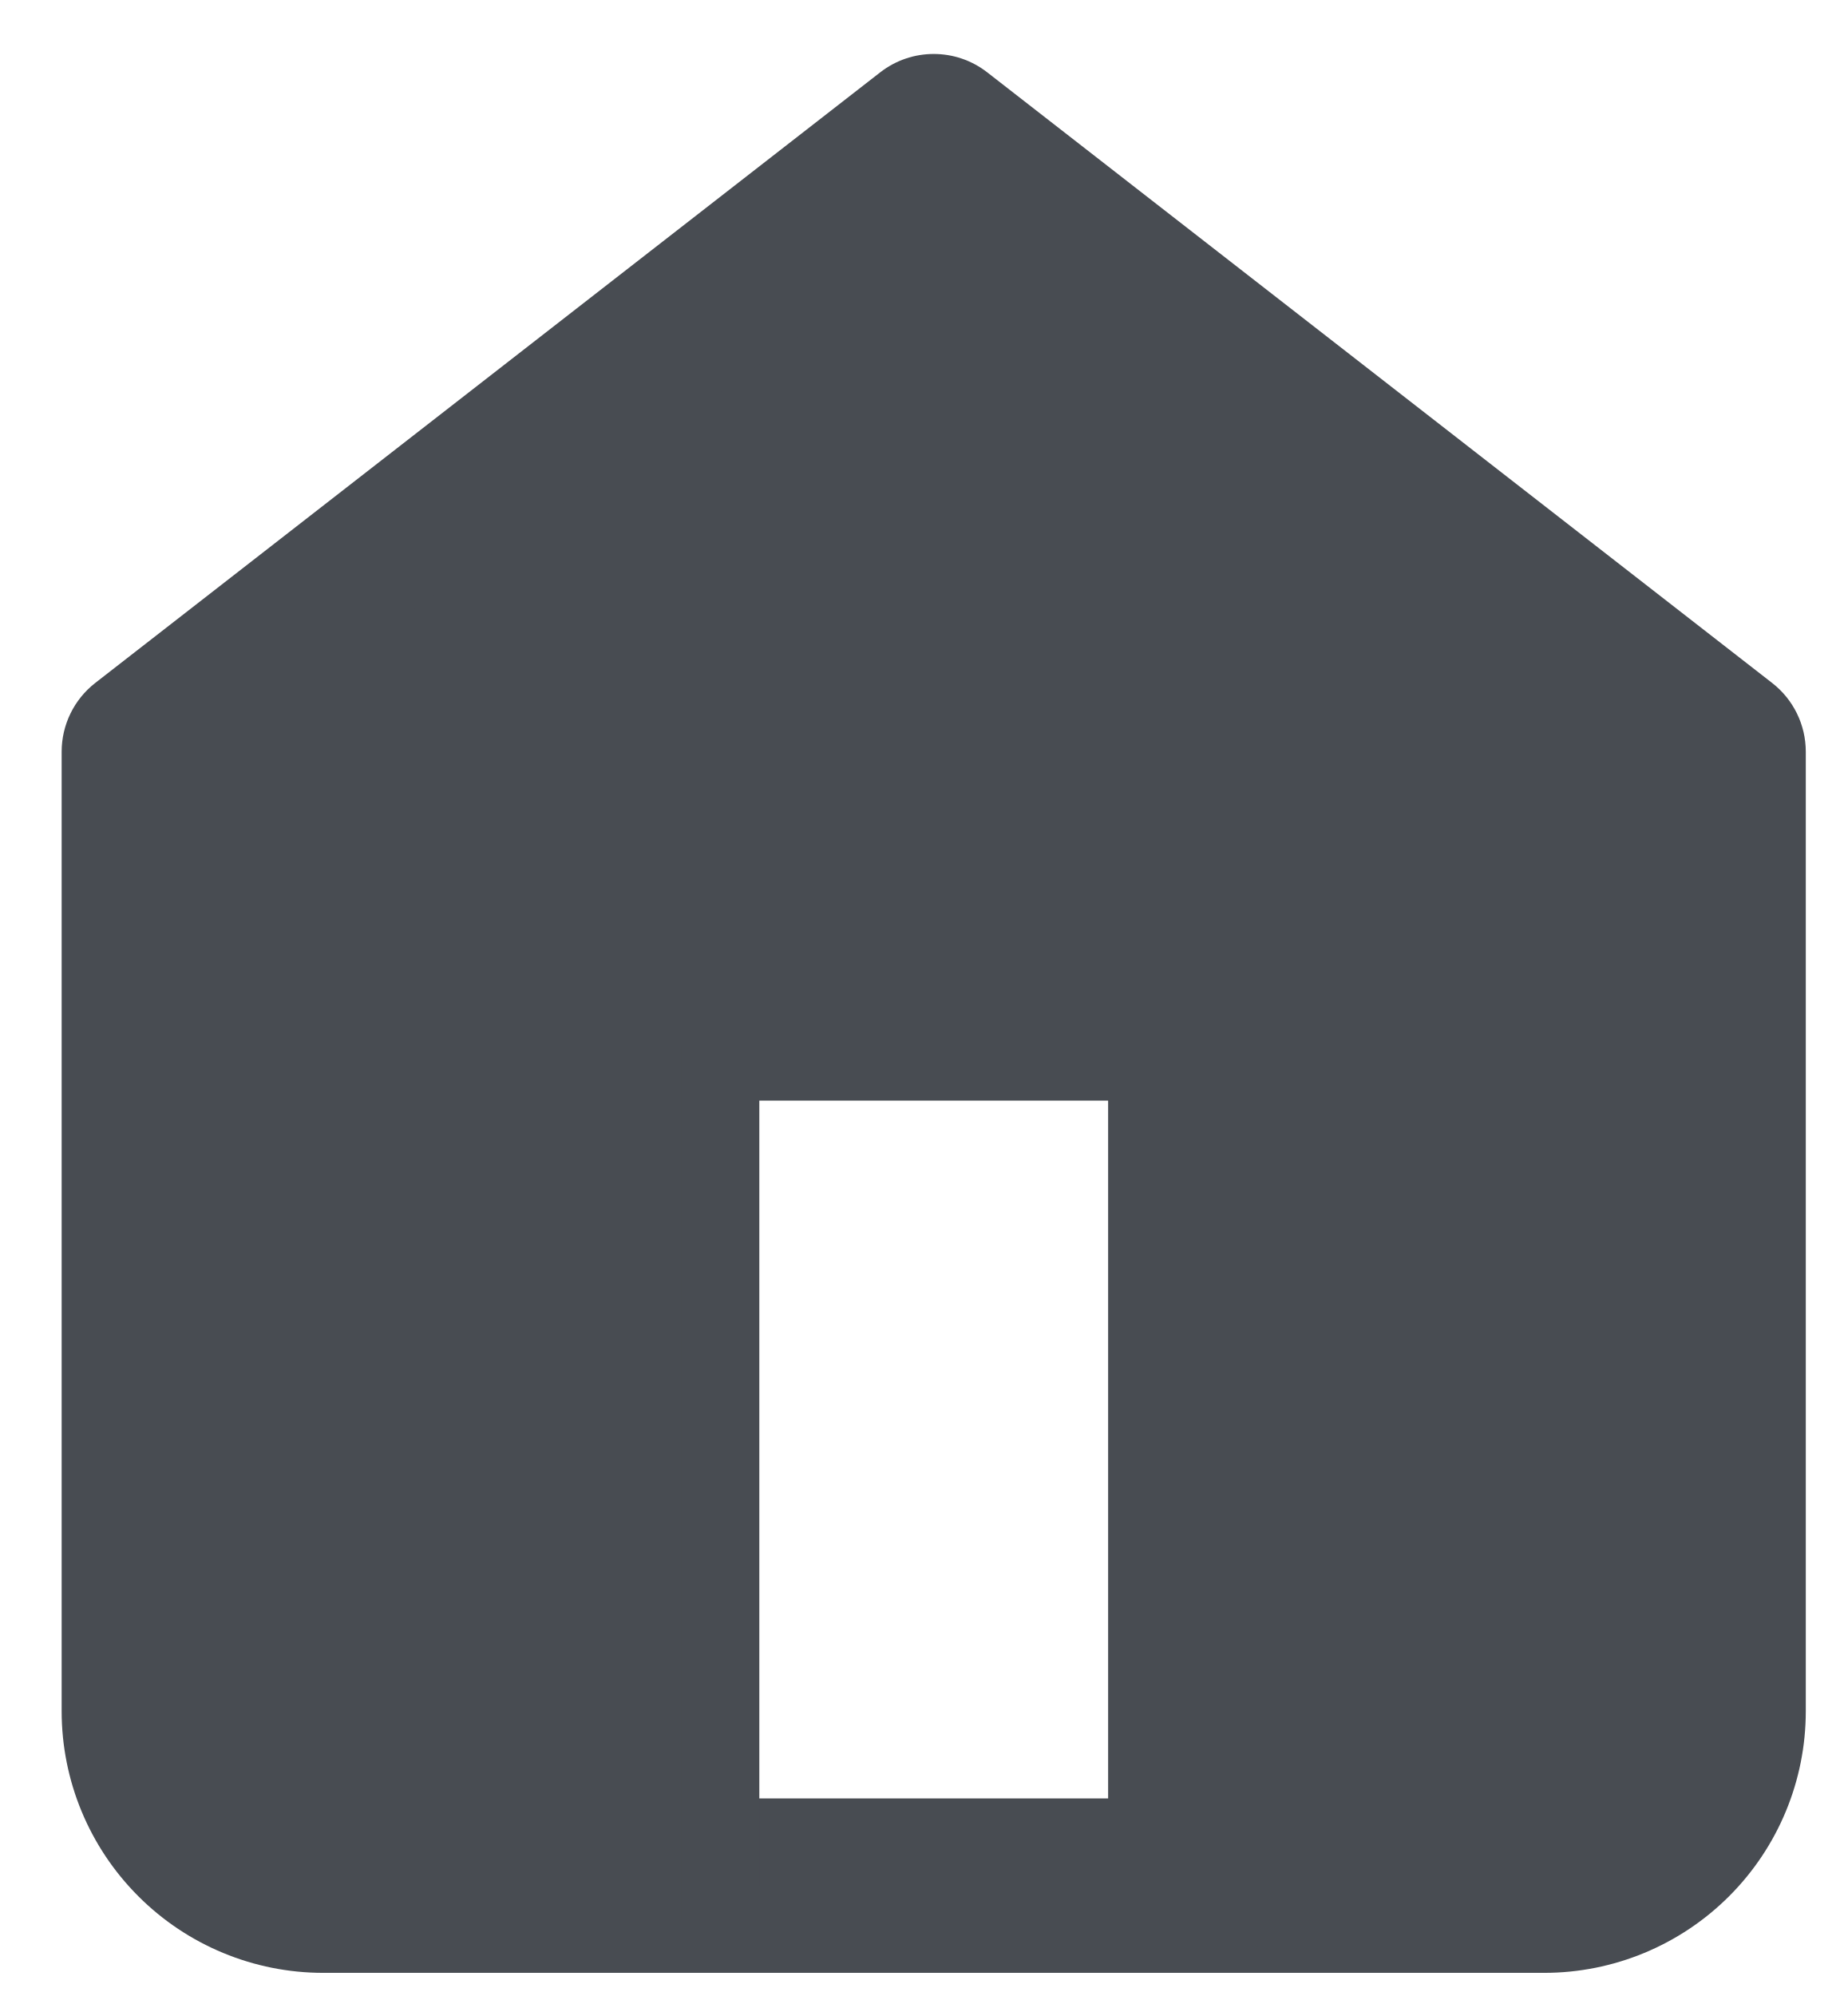
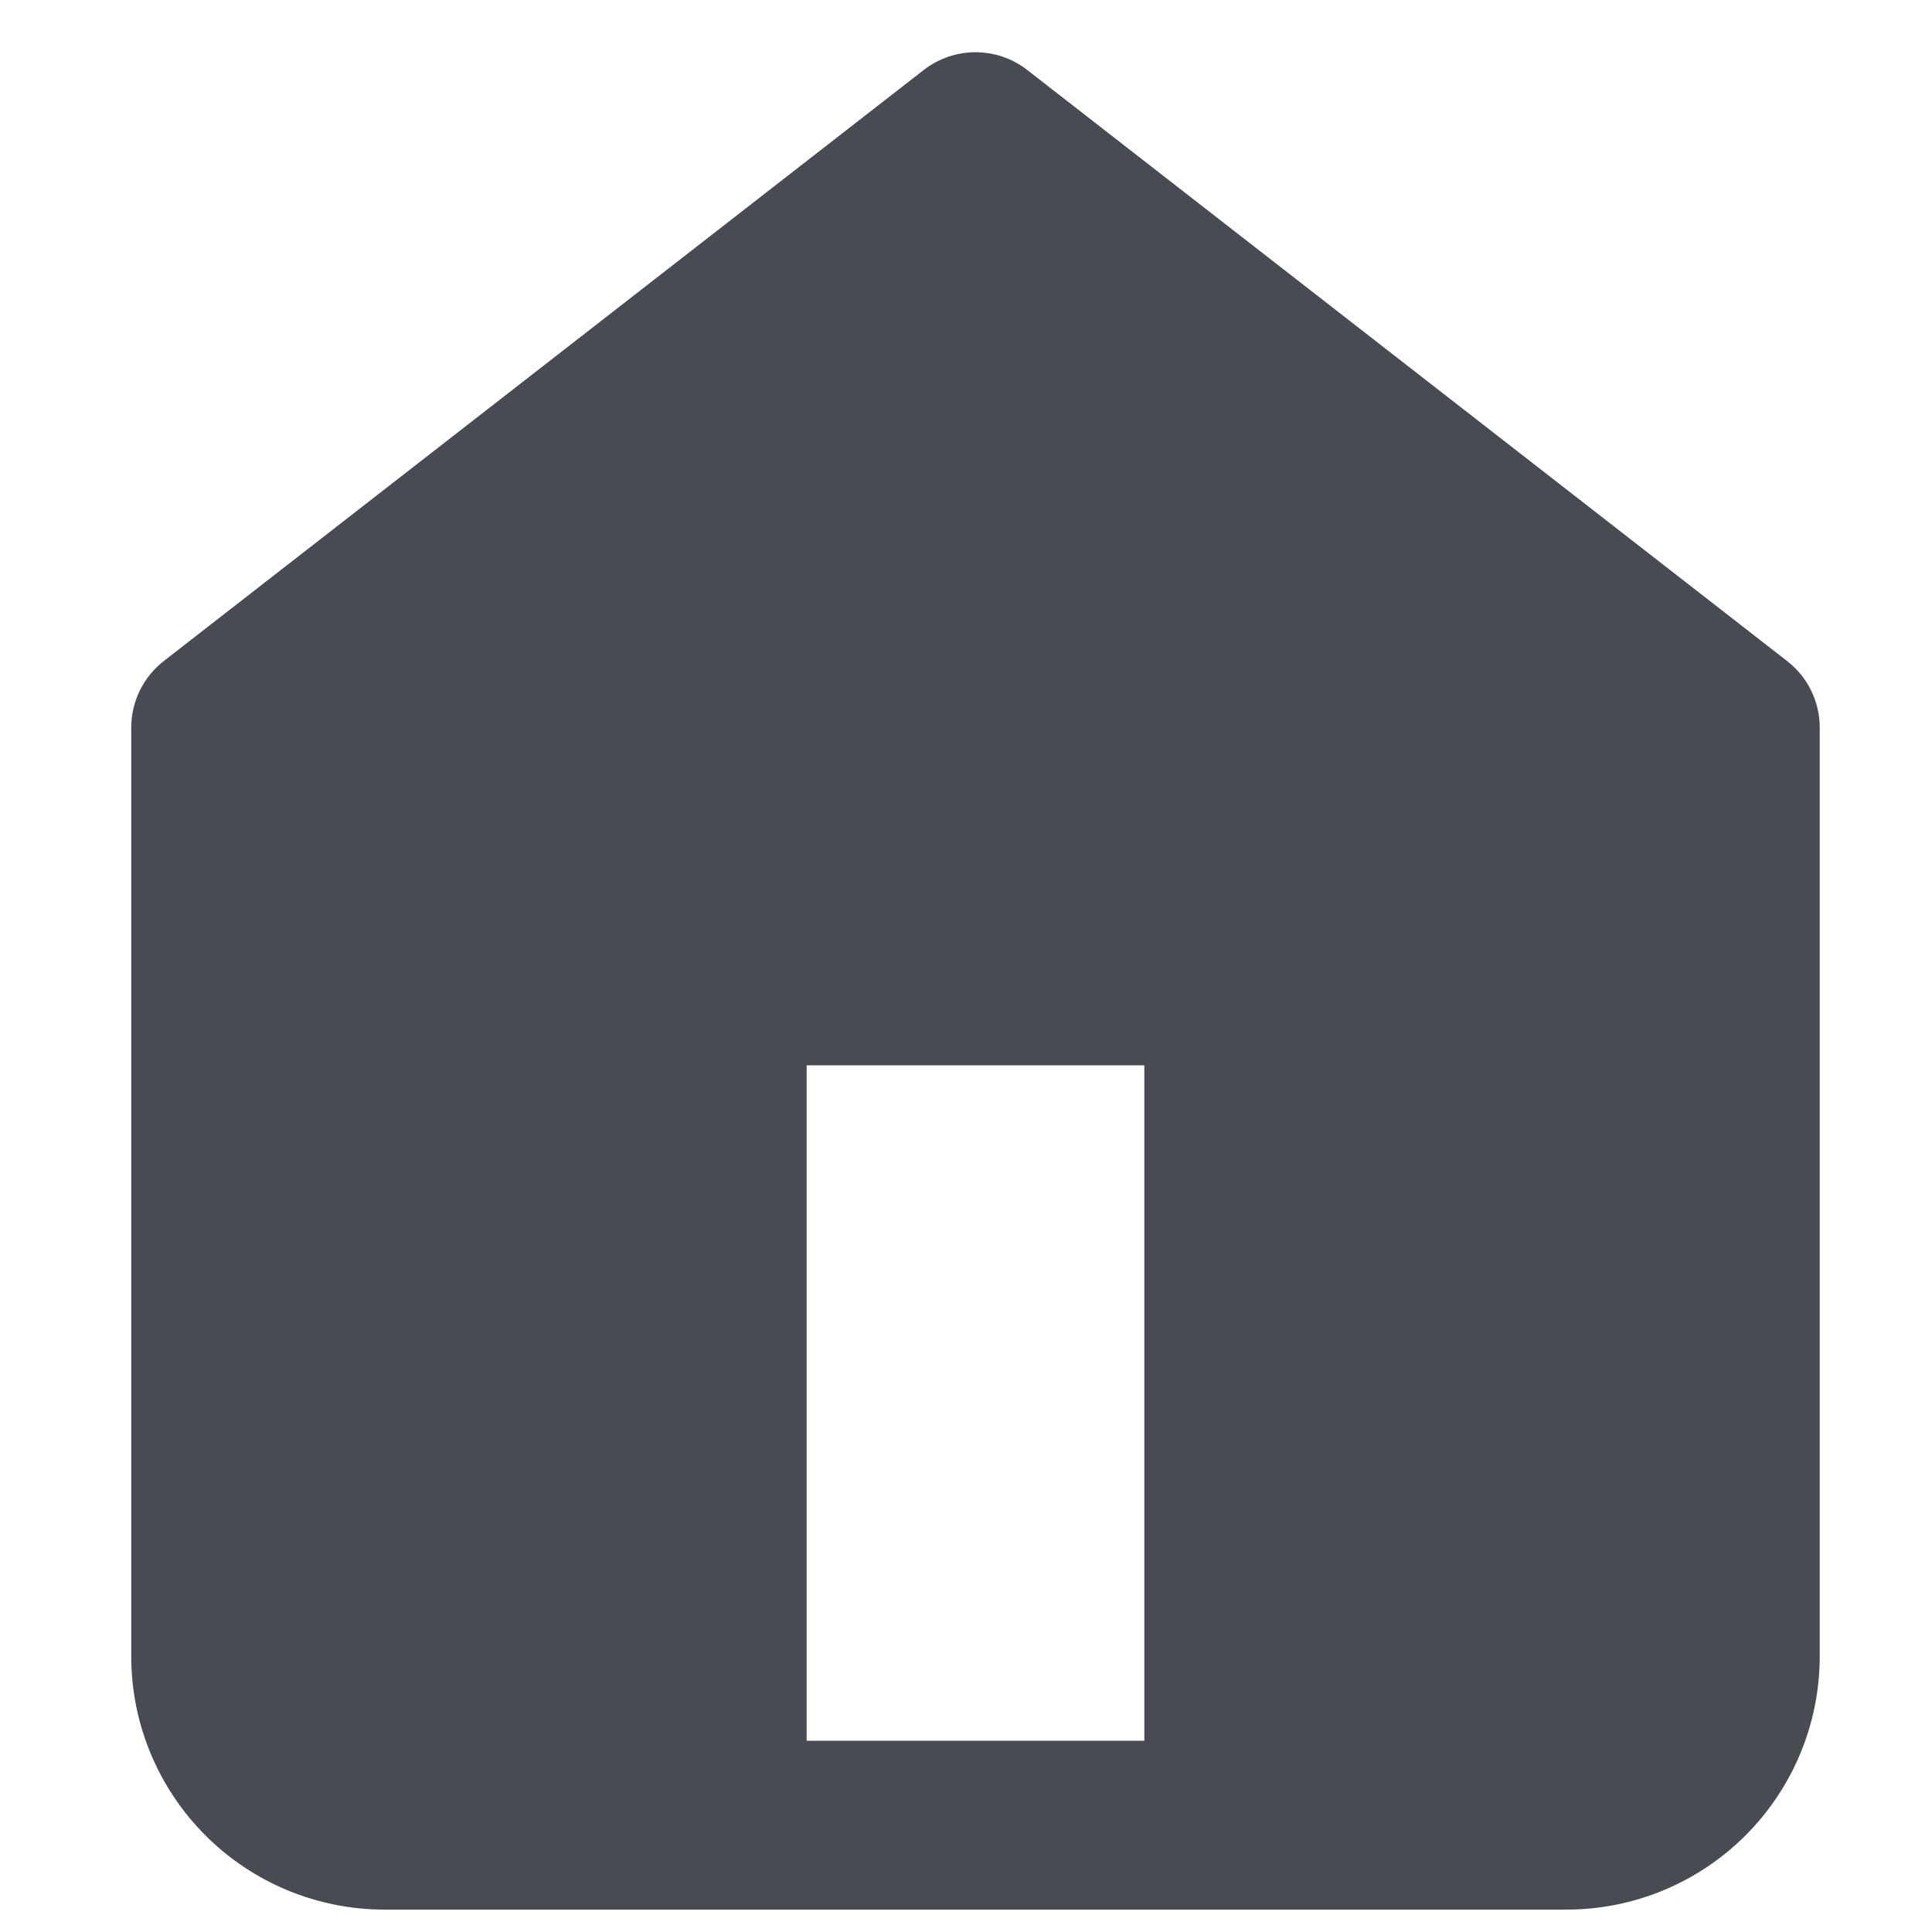
- <svg xmlns="http://www.w3.org/2000/svg" width="25" height="27" viewBox="0 0 25 27" fill="none">
+ <svg xmlns="http://www.w3.org/2000/svg" width="24" height="24" viewBox="0 0 25 27" fill="none">
  <path fill-rule="evenodd" clip-rule="evenodd" d="M11.908 0.979C12.334 0.647 12.931 0.647 13.357 0.979L23.975 9.238C24.263 9.461 24.431 9.805 24.431 10.169V23.147C24.431 24.086 24.058 24.986 23.394 25.65C22.73 26.314 21.83 26.687 20.891 26.687H4.373C3.435 26.687 2.534 26.314 1.871 25.65C1.207 24.986 0.834 24.086 0.834 23.147V10.169C0.834 9.805 1.002 9.461 1.289 9.238L11.908 0.979ZM3.193 10.746V23.147C3.193 23.46 3.318 23.76 3.539 23.981C3.76 24.203 4.06 24.327 4.373 24.327H20.891C21.204 24.327 21.504 24.203 21.725 23.981C21.947 23.76 22.071 23.46 22.071 23.147V10.746L12.632 3.405L3.193 10.746Z" fill="#484C52" />
  <path fill-rule="evenodd" clip-rule="evenodd" d="M7.913 13.708C7.913 13.057 8.441 12.529 9.093 12.529H16.172C16.823 12.529 17.352 13.057 17.352 13.708V25.507C17.352 26.159 16.823 26.687 16.172 26.687C15.52 26.687 14.992 26.159 14.992 25.507V14.888H10.273V25.507C10.273 26.159 9.744 26.687 9.093 26.687C8.441 26.687 7.913 26.159 7.913 25.507V13.708Z" fill="#484C52" />
  <path d="M2.353 24.423V10.546L13.579 2.594L23.402 10.546L22.623 24.423L16.698 25.982V14.132H9.213V25.982L2.353 24.423Z" fill="#484C52" />
</svg>
